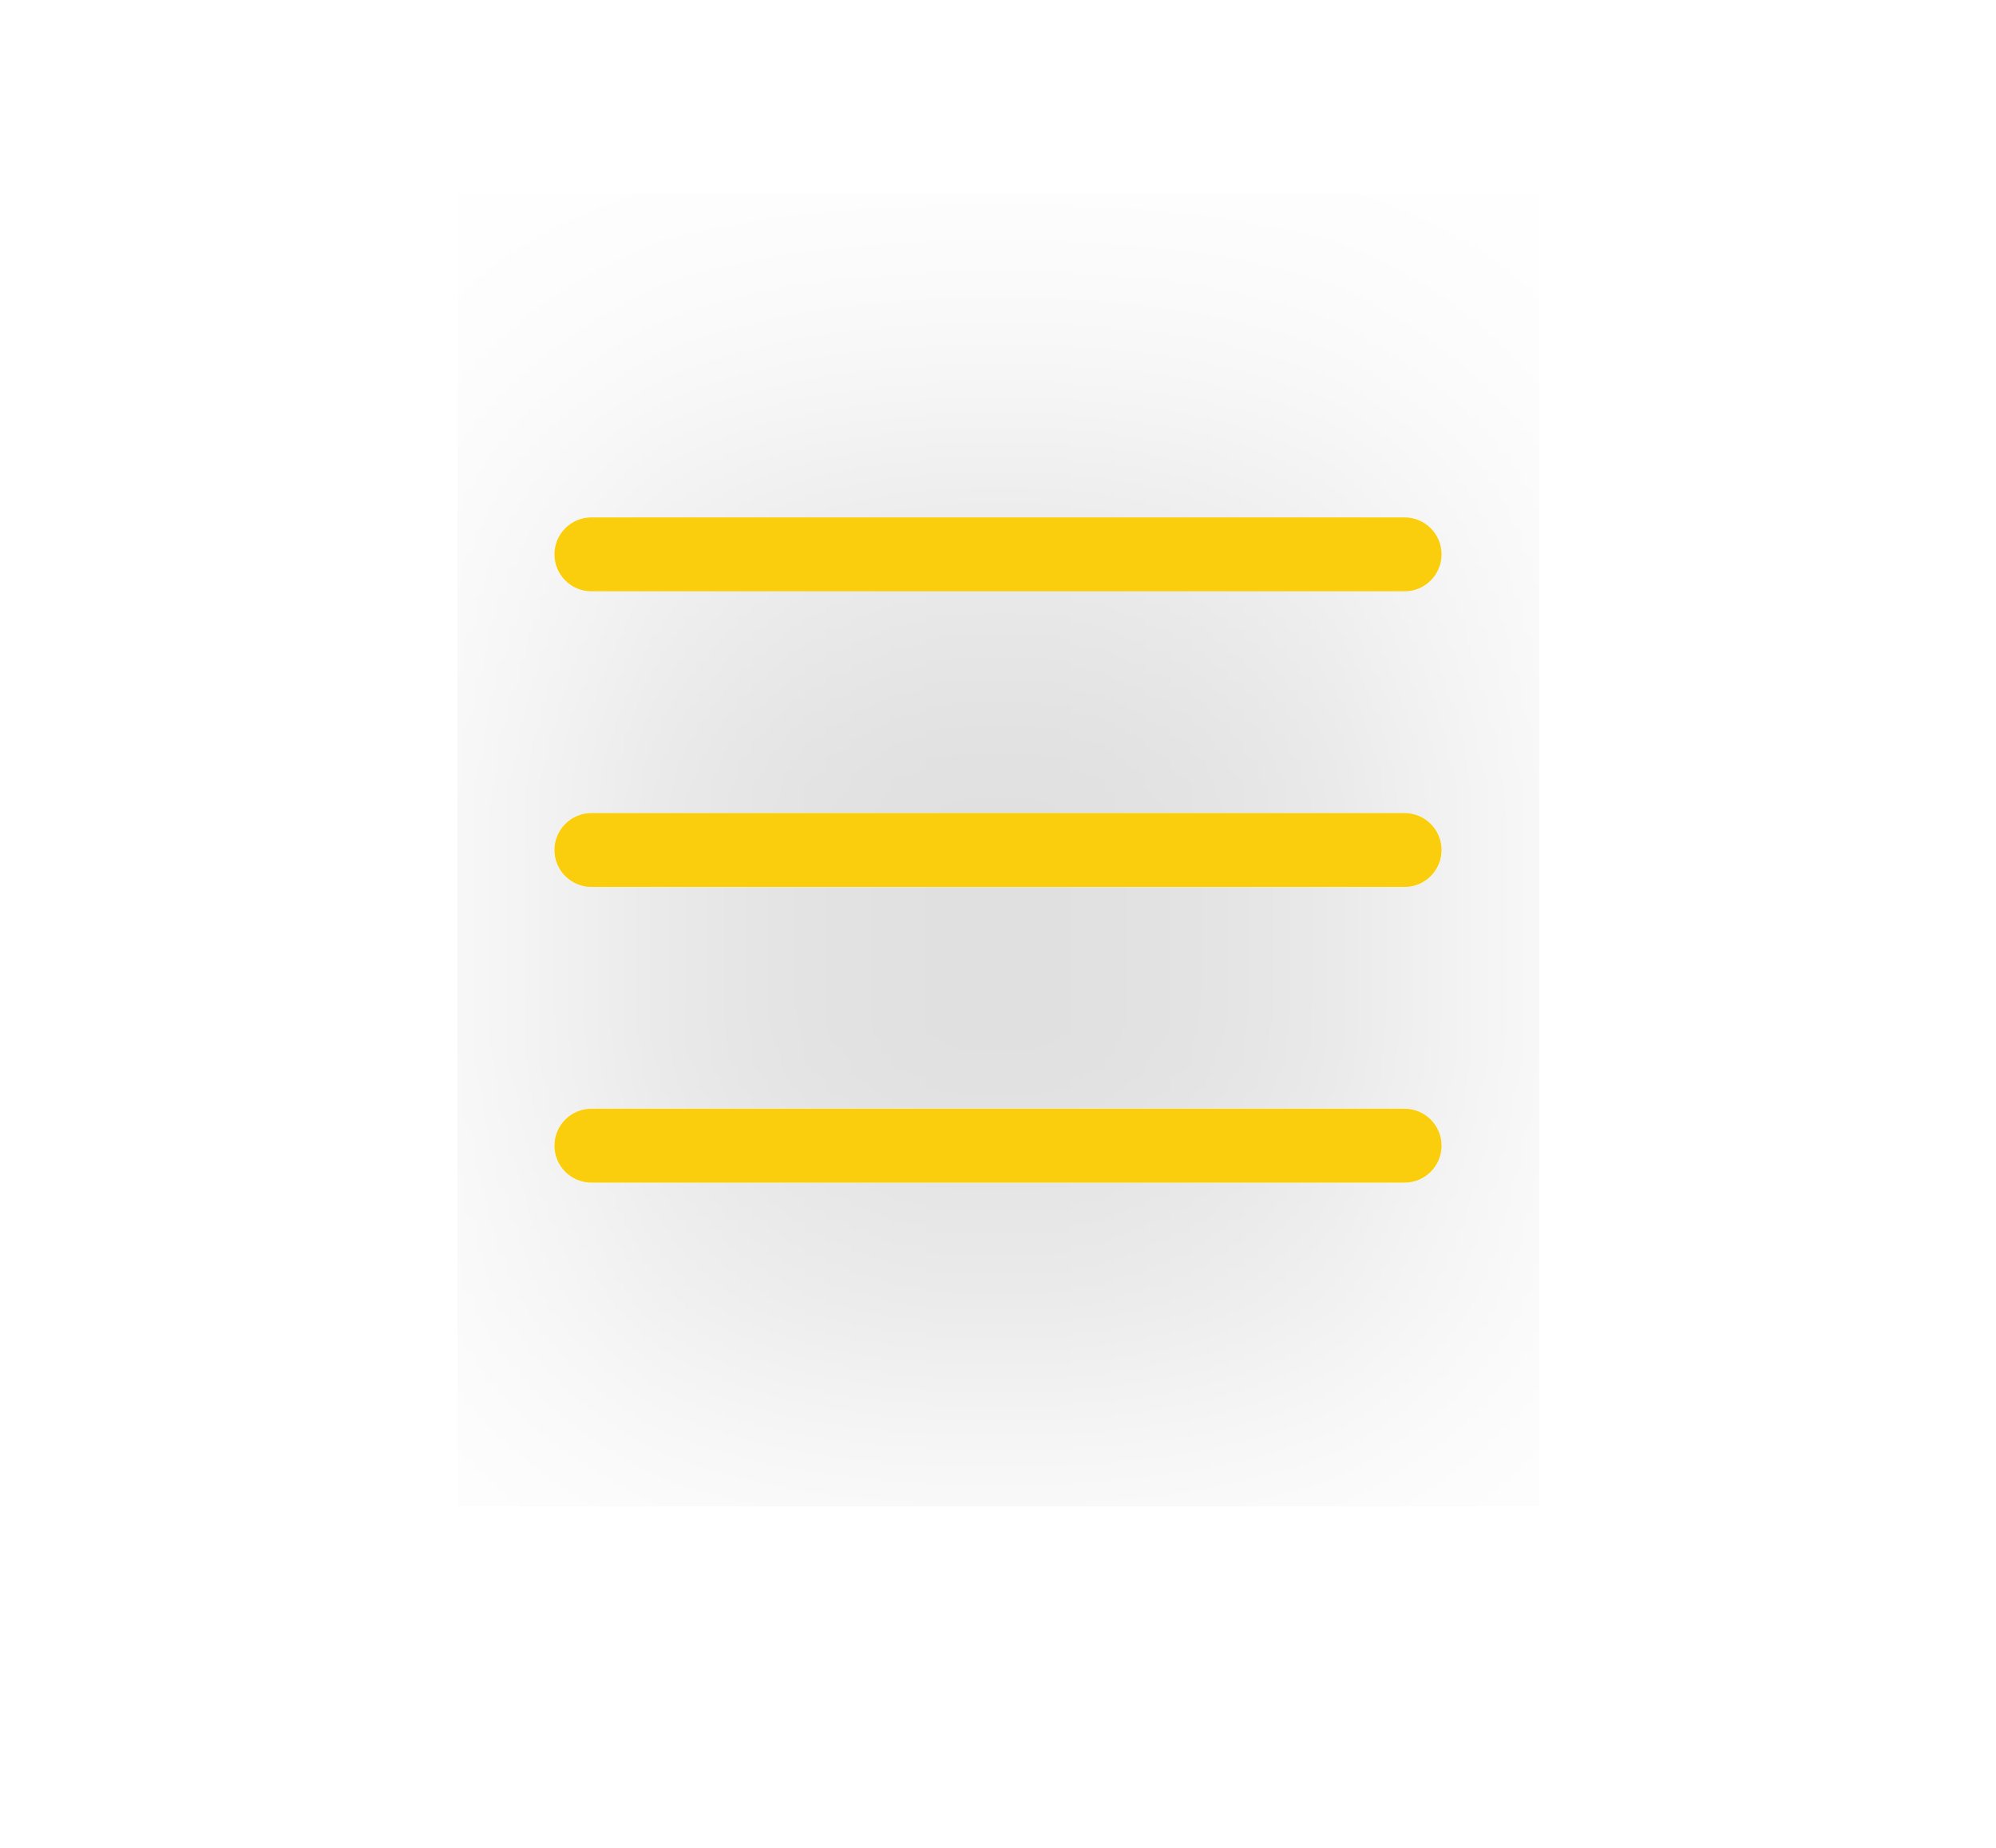
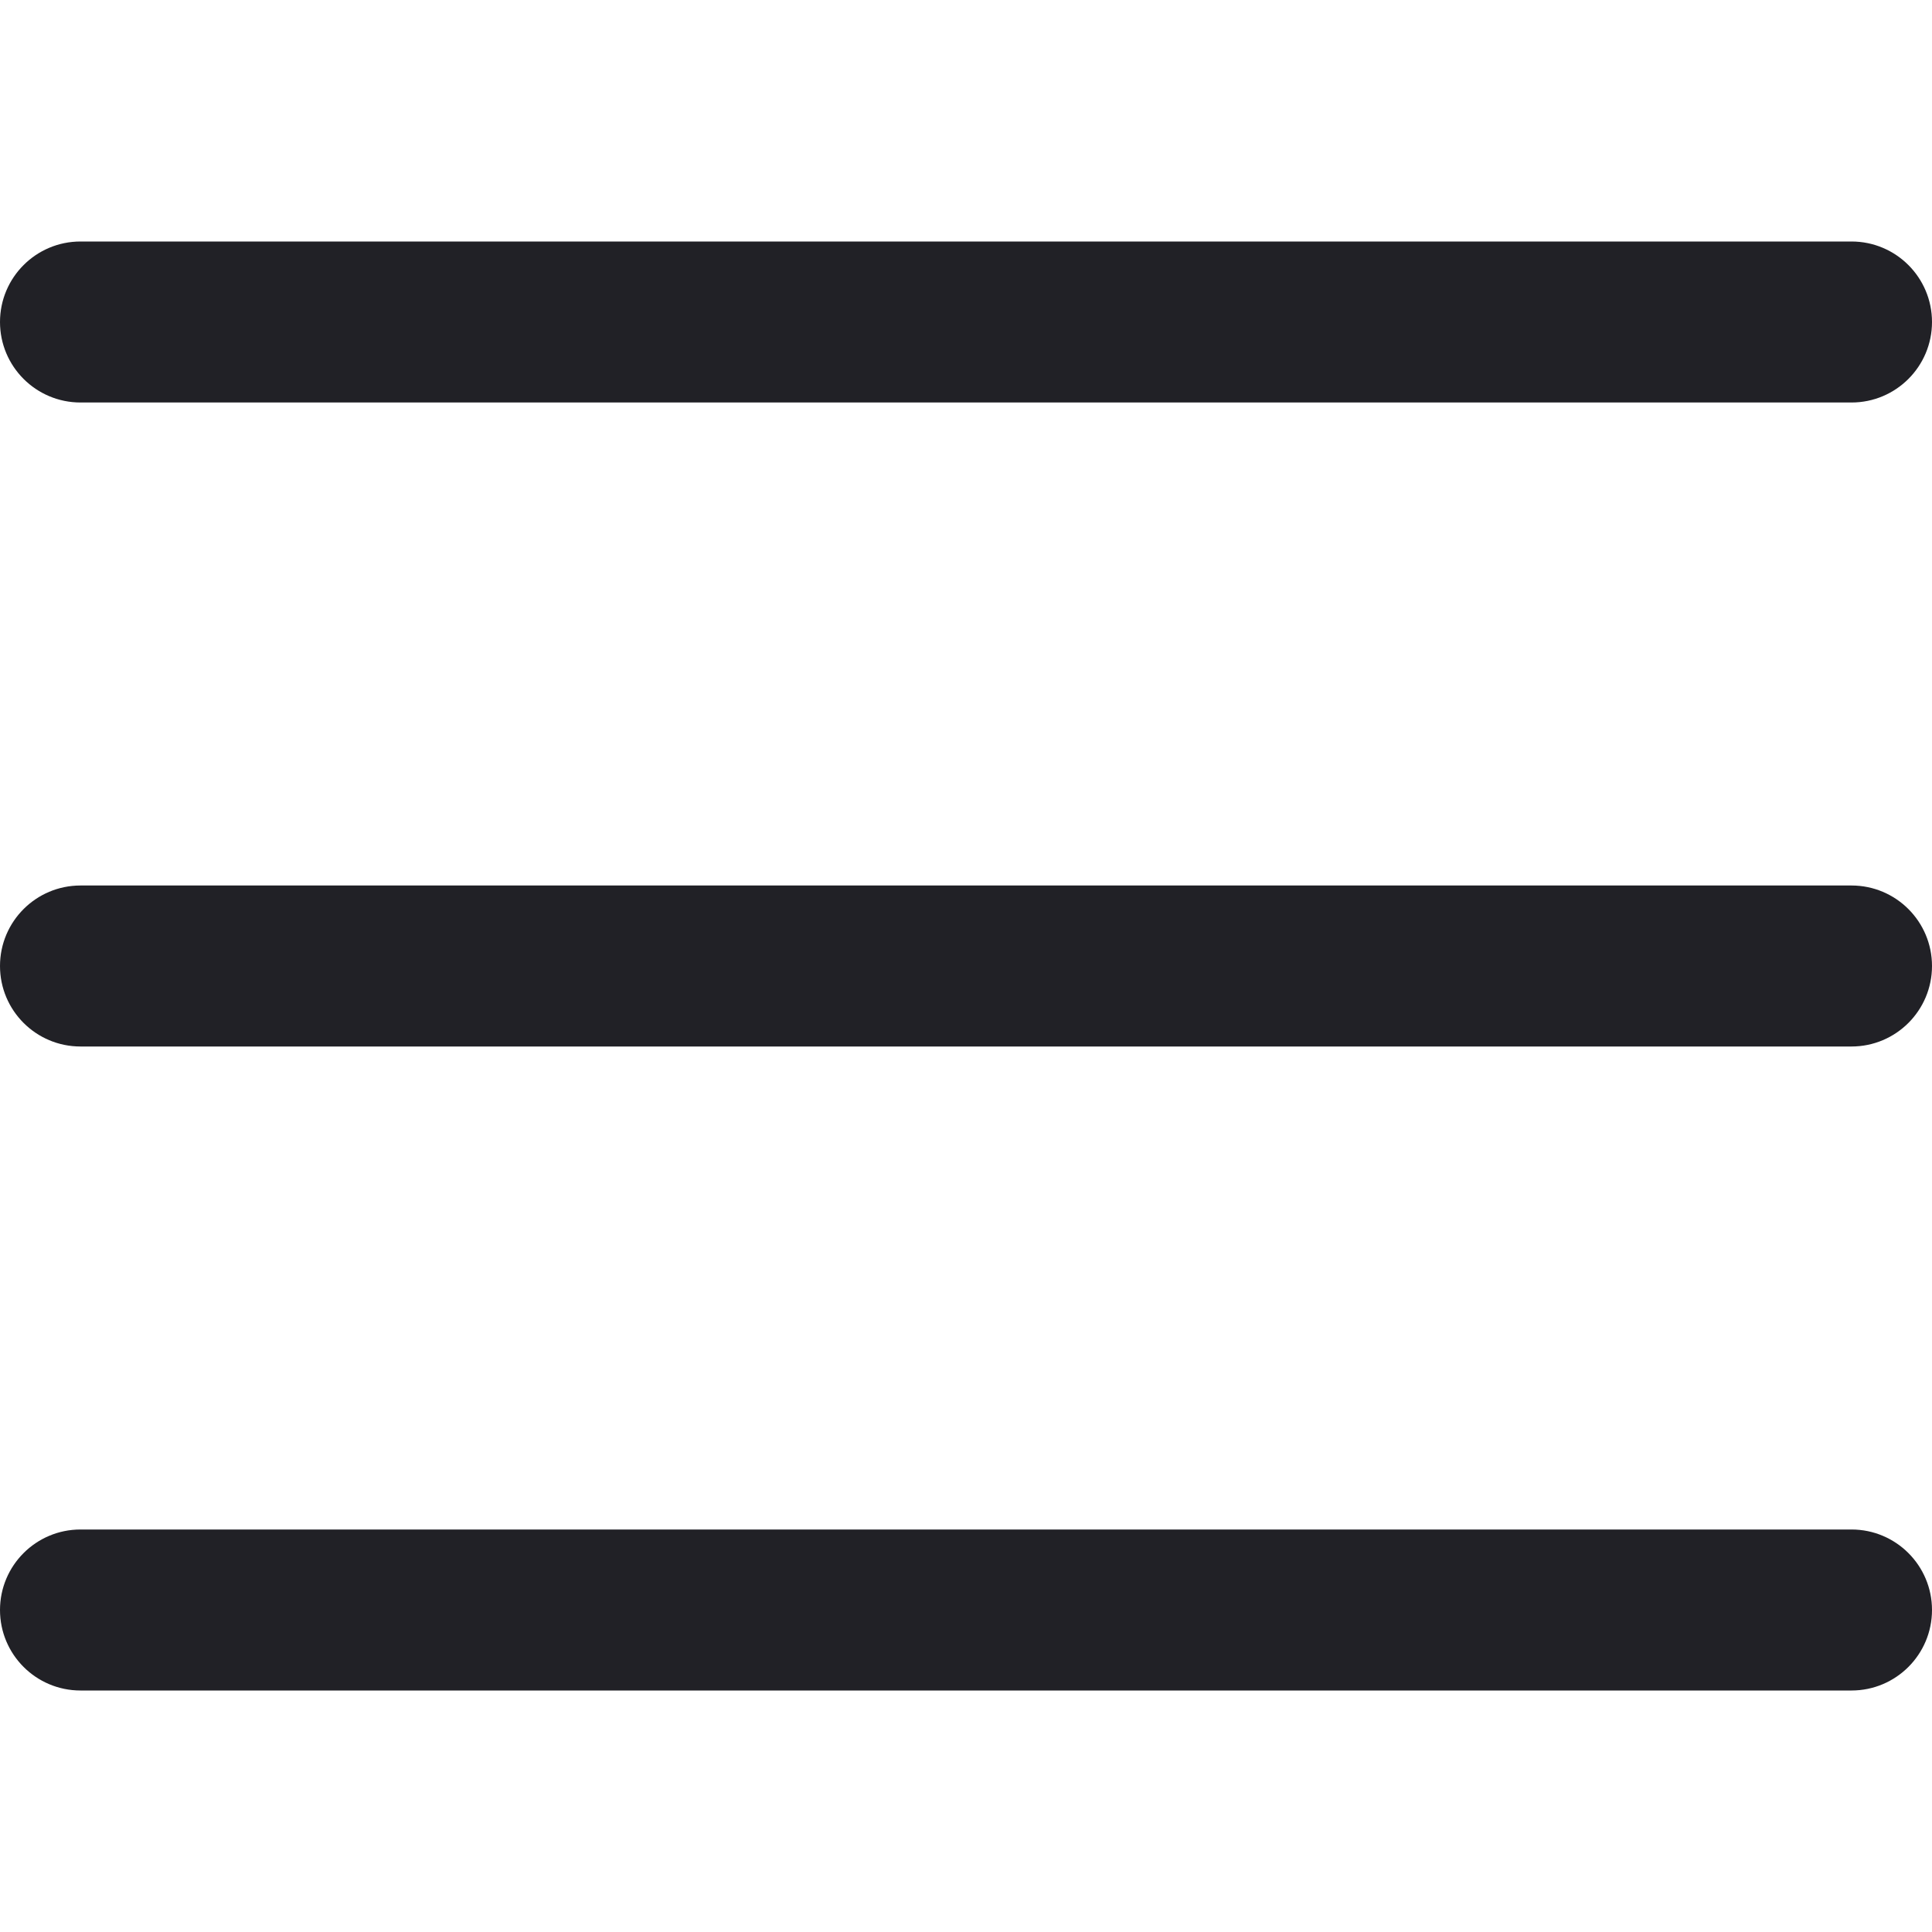
- <svg xmlns="http://www.w3.org/2000/svg" width="54" height="50" viewBox="0 0 54 50">
-   <defs>
-     <filter id="icon-hamburger-a" width="121.9%" height="197.2%" x="-10.9%" y="-48.6%" filterUnits="objectBoundingBox">
-       <feOffset dy="2" in="SourceAlpha" result="shadowOffsetOuter1" />
-       <feGaussianBlur in="shadowOffsetOuter1" result="shadowBlurOuter1" stdDeviation="8" />
-       <feColorMatrix in="shadowBlurOuter1" result="shadowMatrixOuter1" values="0 0 0 0 0 0 0 0 0 0 0 0 0 0 0 0 0 0 0.5 0" />
-       <feMerge>
-         <feMergeNode in="shadowMatrixOuter1" />
-         <feMergeNode in="SourceGraphic" />
-       </feMerge>
-     </filter>
-   </defs>
-   <path fill="#FACE0C" d="M24 20a1 1 0 0 0-1-1H1a1 1 0 1 0 0 2h22a1 1 0 0 0 1-1m0-8a1 1 0 0 0-1-1H1a1 1 0 1 0 0 2h22a1 1 0 0 0 1-1m-1-7H1a1 1 0 1 1 0-2h22a1 1 0 1 1 0 2" filter="url(#icon-hamburger-a)" transform="translate(15 11)" />
+ <svg xmlns="http://www.w3.org/2000/svg" width="24" height="24" viewBox="0 0 24 24">
+   <path fill="#212126" d="M24 20a1 1 0 0 0-1-1H1a1 1 0 1 0 0 2h22a1 1 0 0 0 1-1m0-8a1 1 0 0 0-1-1H1a1 1 0 1 0 0 2h22a1 1 0 0 0 1-1m-1-7H1a1 1 0 1 1 0-2h22a1 1 0 1 1 0 2" />
</svg>
